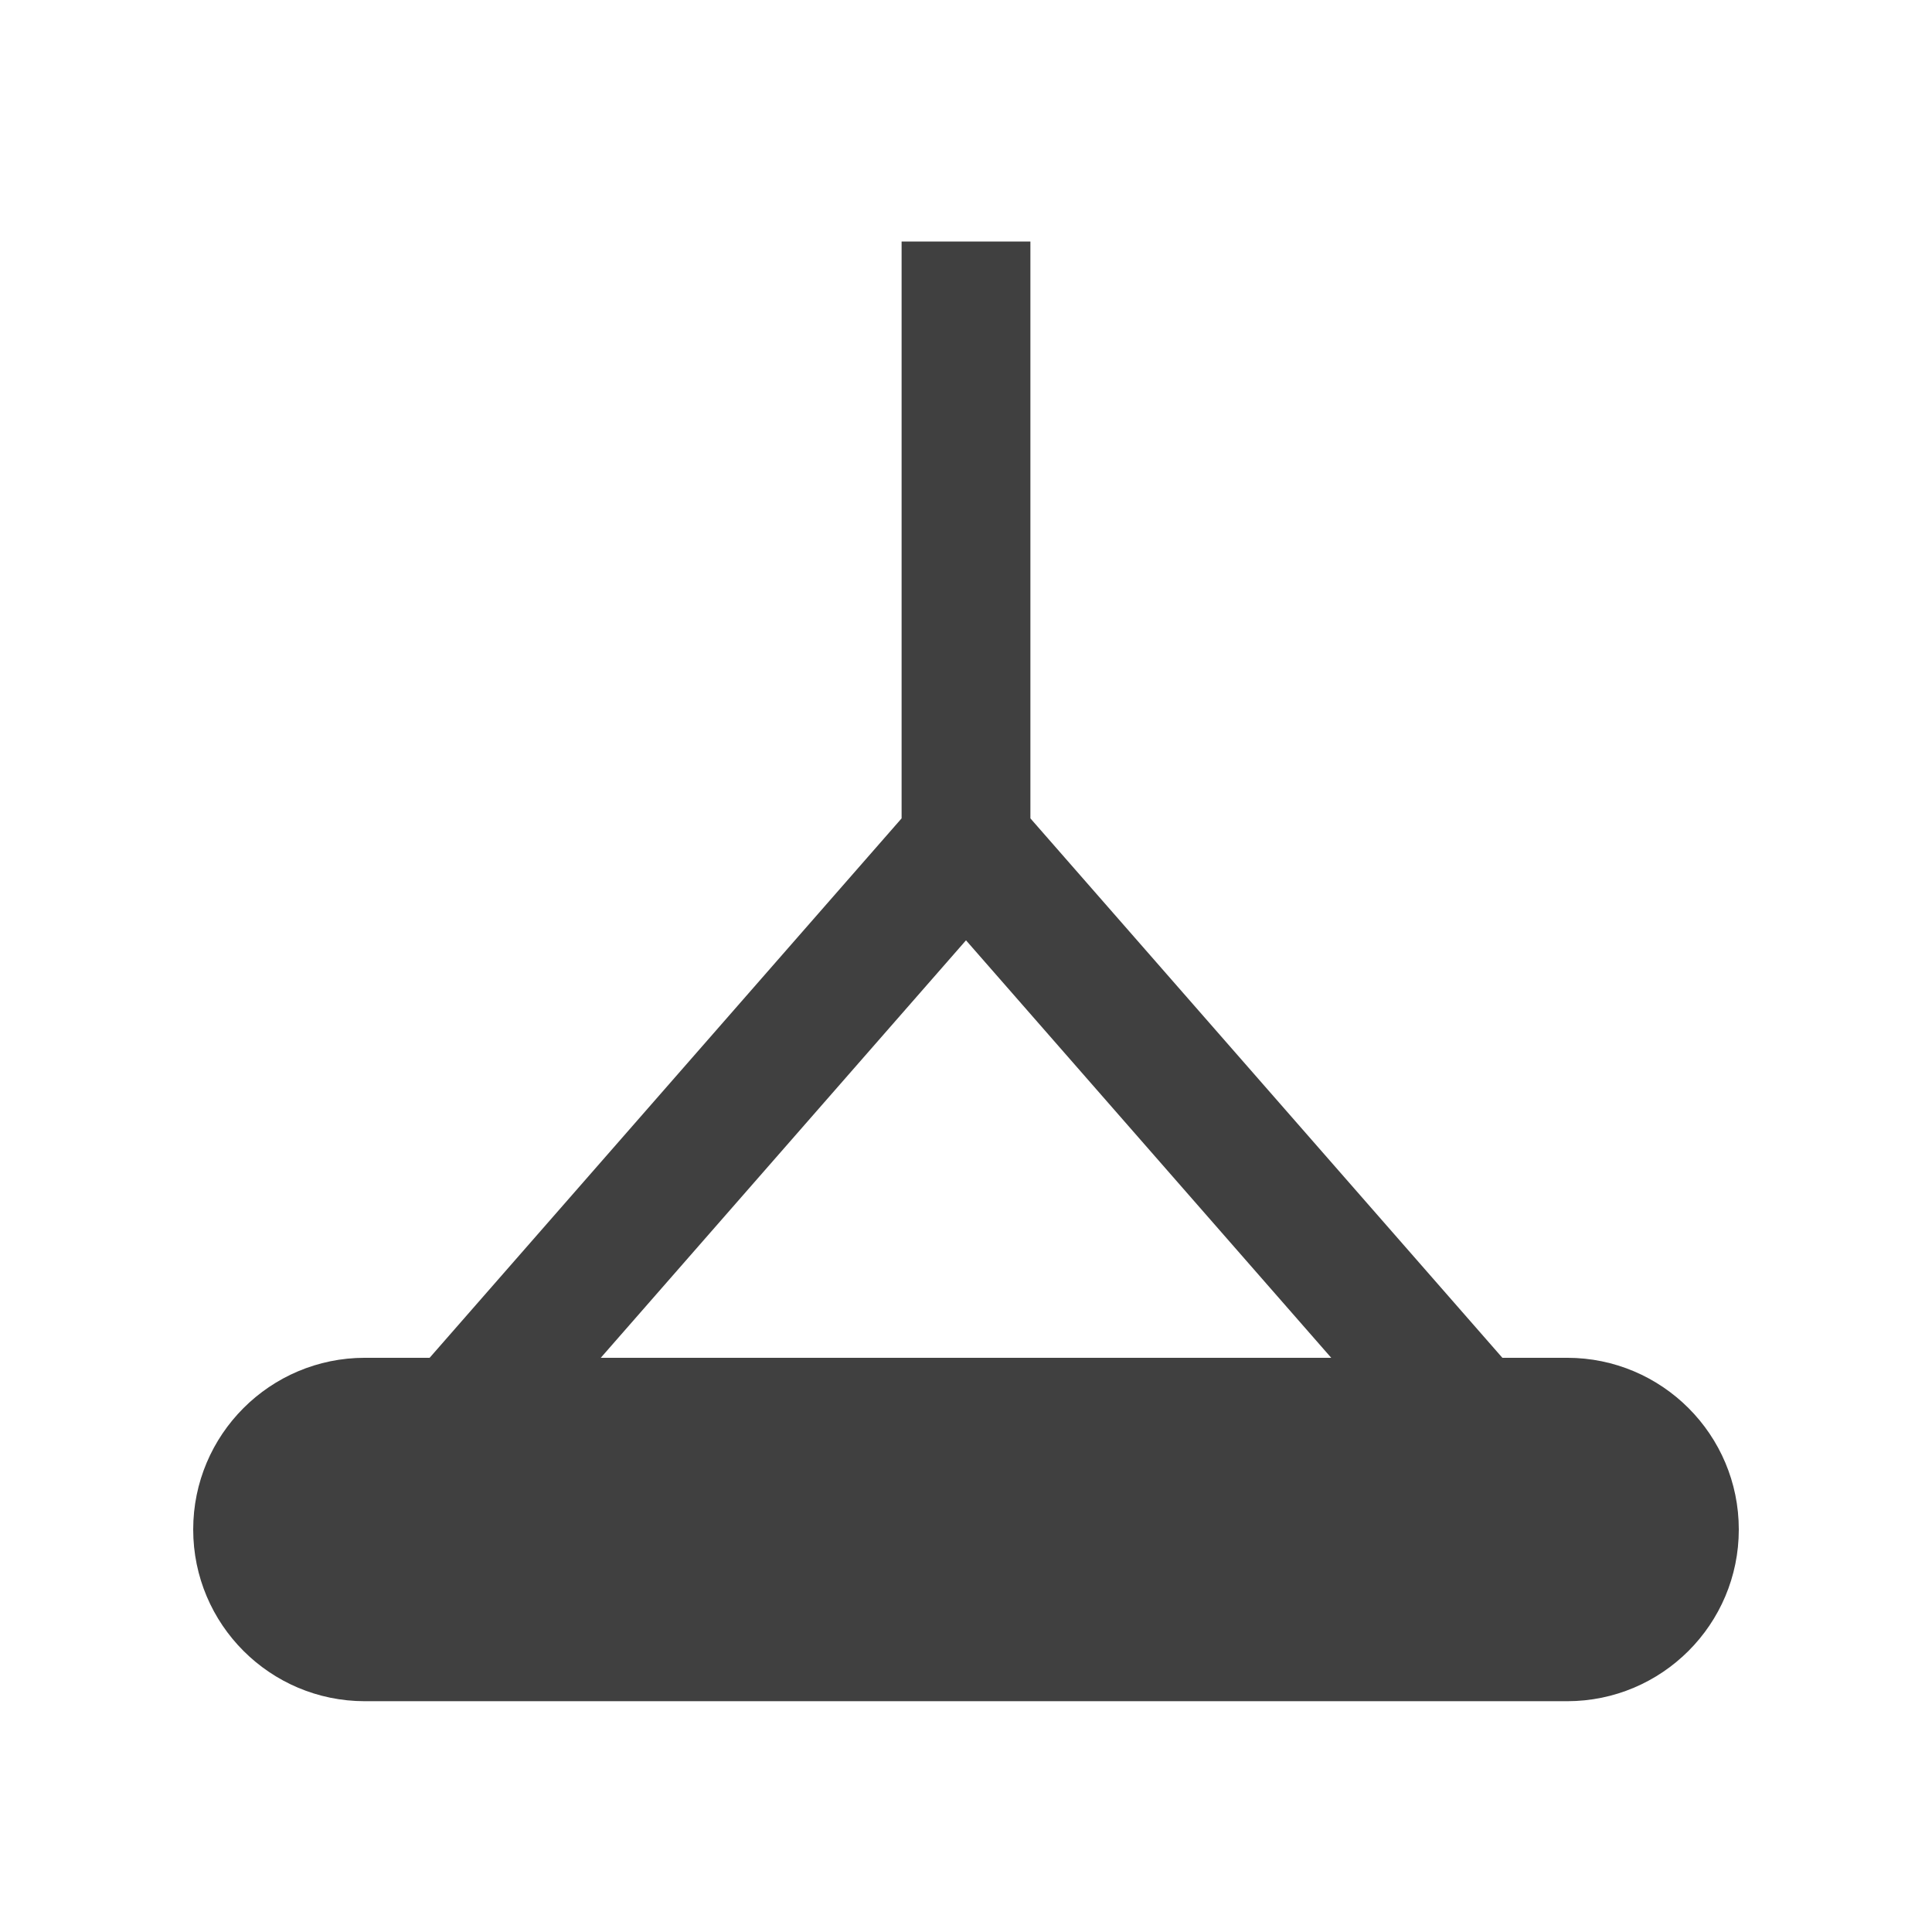
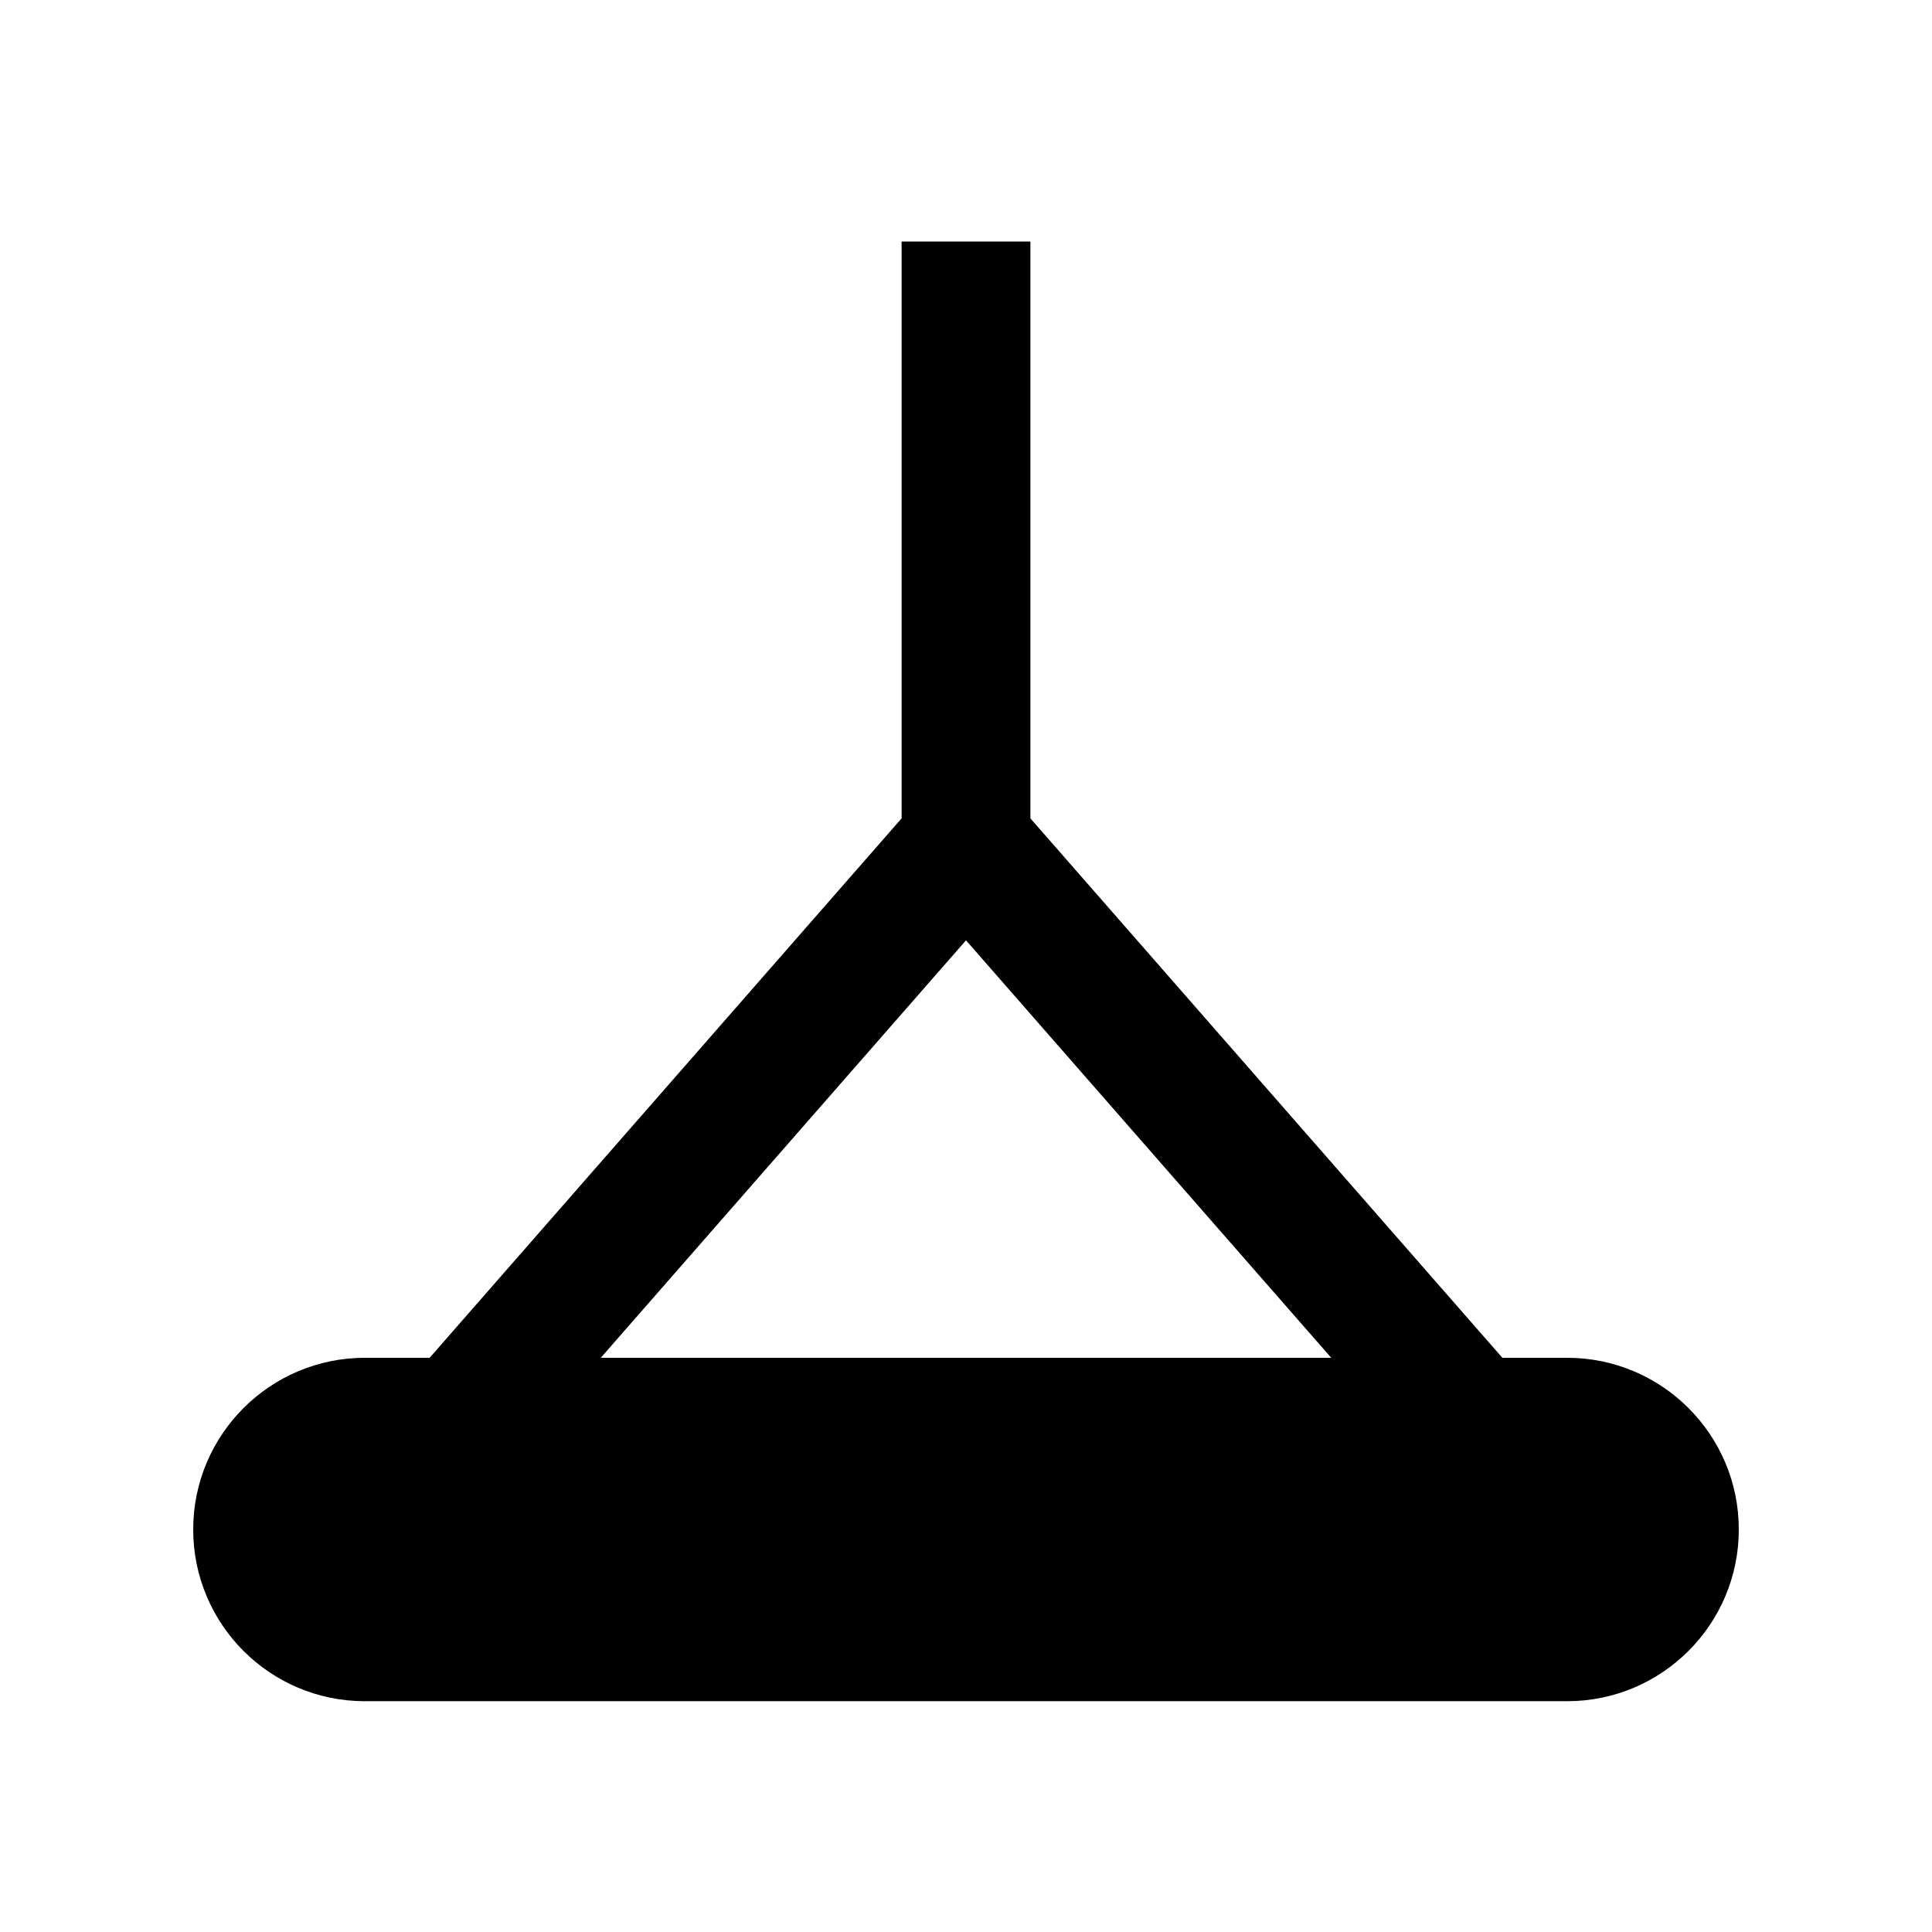
- <svg xmlns="http://www.w3.org/2000/svg" width="24" height="24" viewBox="0 0 24 24" fill="none">
-   <path fill-rule="evenodd" clip-rule="evenodd" d="M18.663 16.867L12.8 10.166V3H11.2V10.166L5.337 16.867H4.533C3.355 16.867 2.4 17.822 2.4 19C2.4 20.178 3.355 21.133 4.533 21.133H19.467C20.645 21.133 21.6 20.178 21.6 19C21.6 17.822 20.645 16.867 19.467 16.867H18.663ZM16.537 16.867L12 11.681L7.463 16.867H16.537Z" fill="#404040" />
+ <svg xmlns="http://www.w3.org/2000/svg" width="24" height="24" viewBox="0 0 24 24" fill="currentColor">
+   <path fill-rule="evenodd" clip-rule="evenodd" d="M18.663 16.867L12.8 10.166V3H11.2V10.166L5.337 16.867H4.533C3.355 16.867 2.4 17.822 2.4 19C2.4 20.178 3.355 21.133 4.533 21.133H19.467C20.645 21.133 21.6 20.178 21.6 19C21.6 17.822 20.645 16.867 19.467 16.867H18.663ZM16.537 16.867L12 11.681L7.463 16.867H16.537Z" fill="currentColor" />
</svg>
